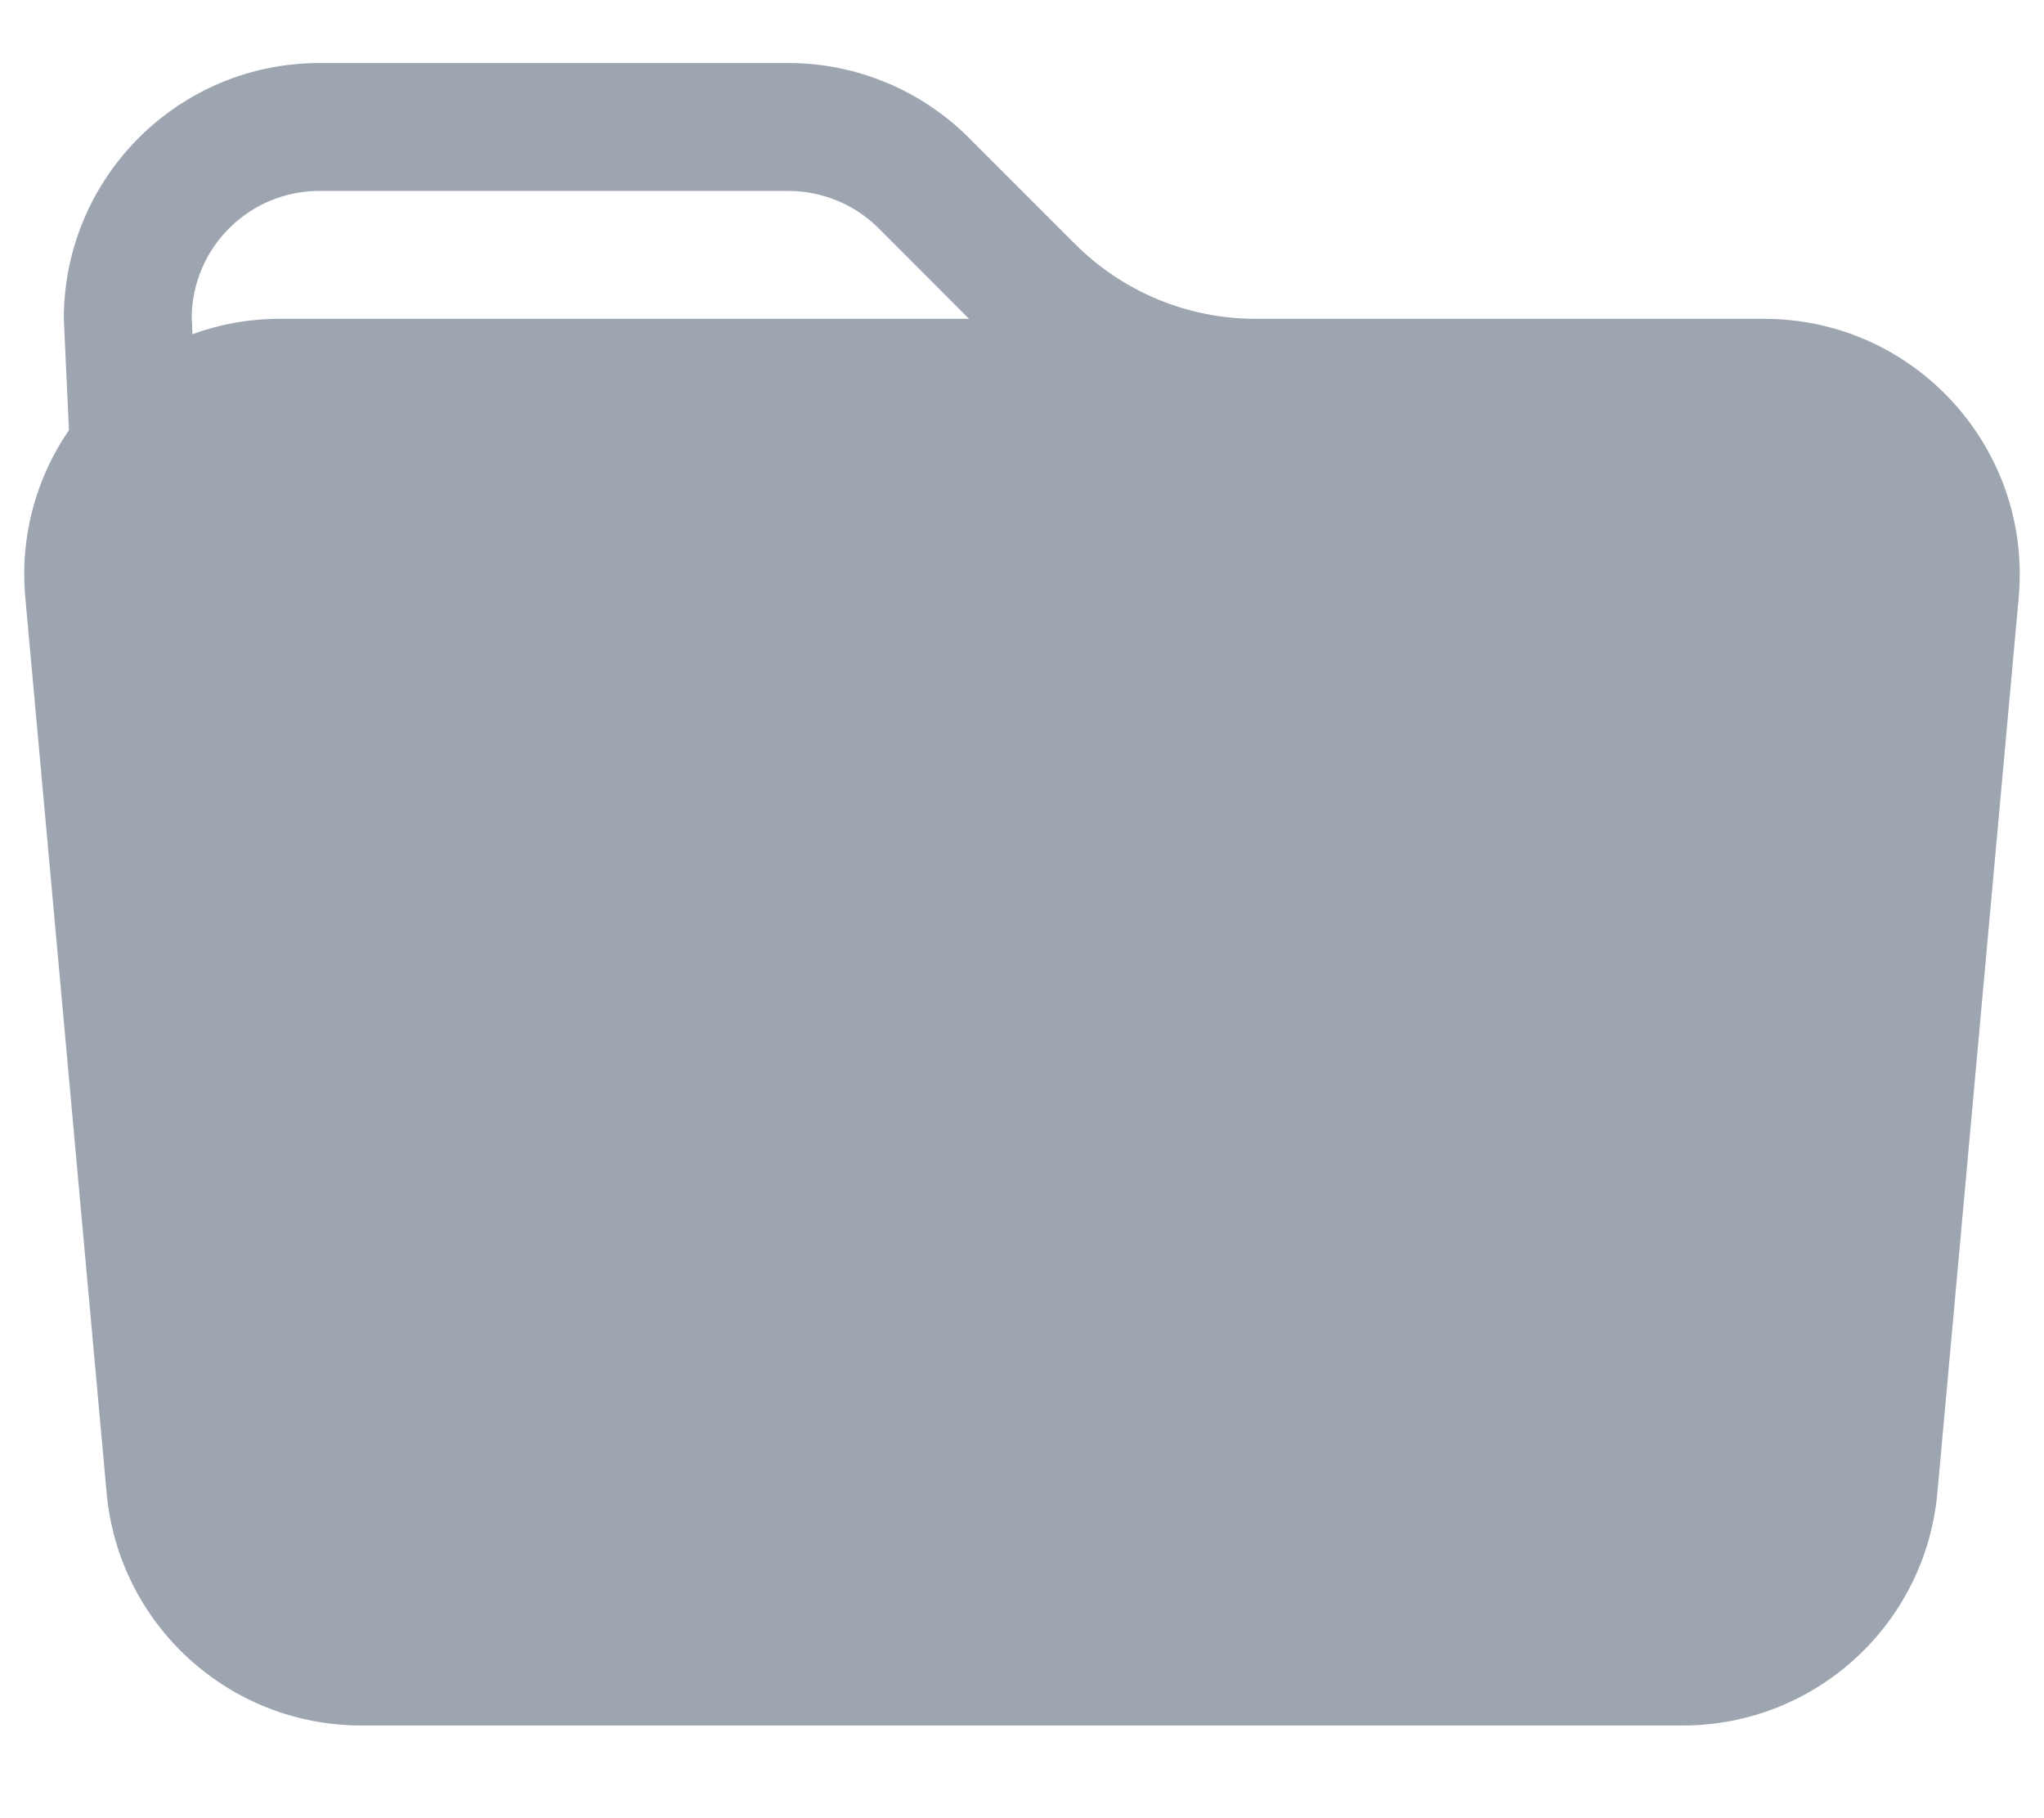
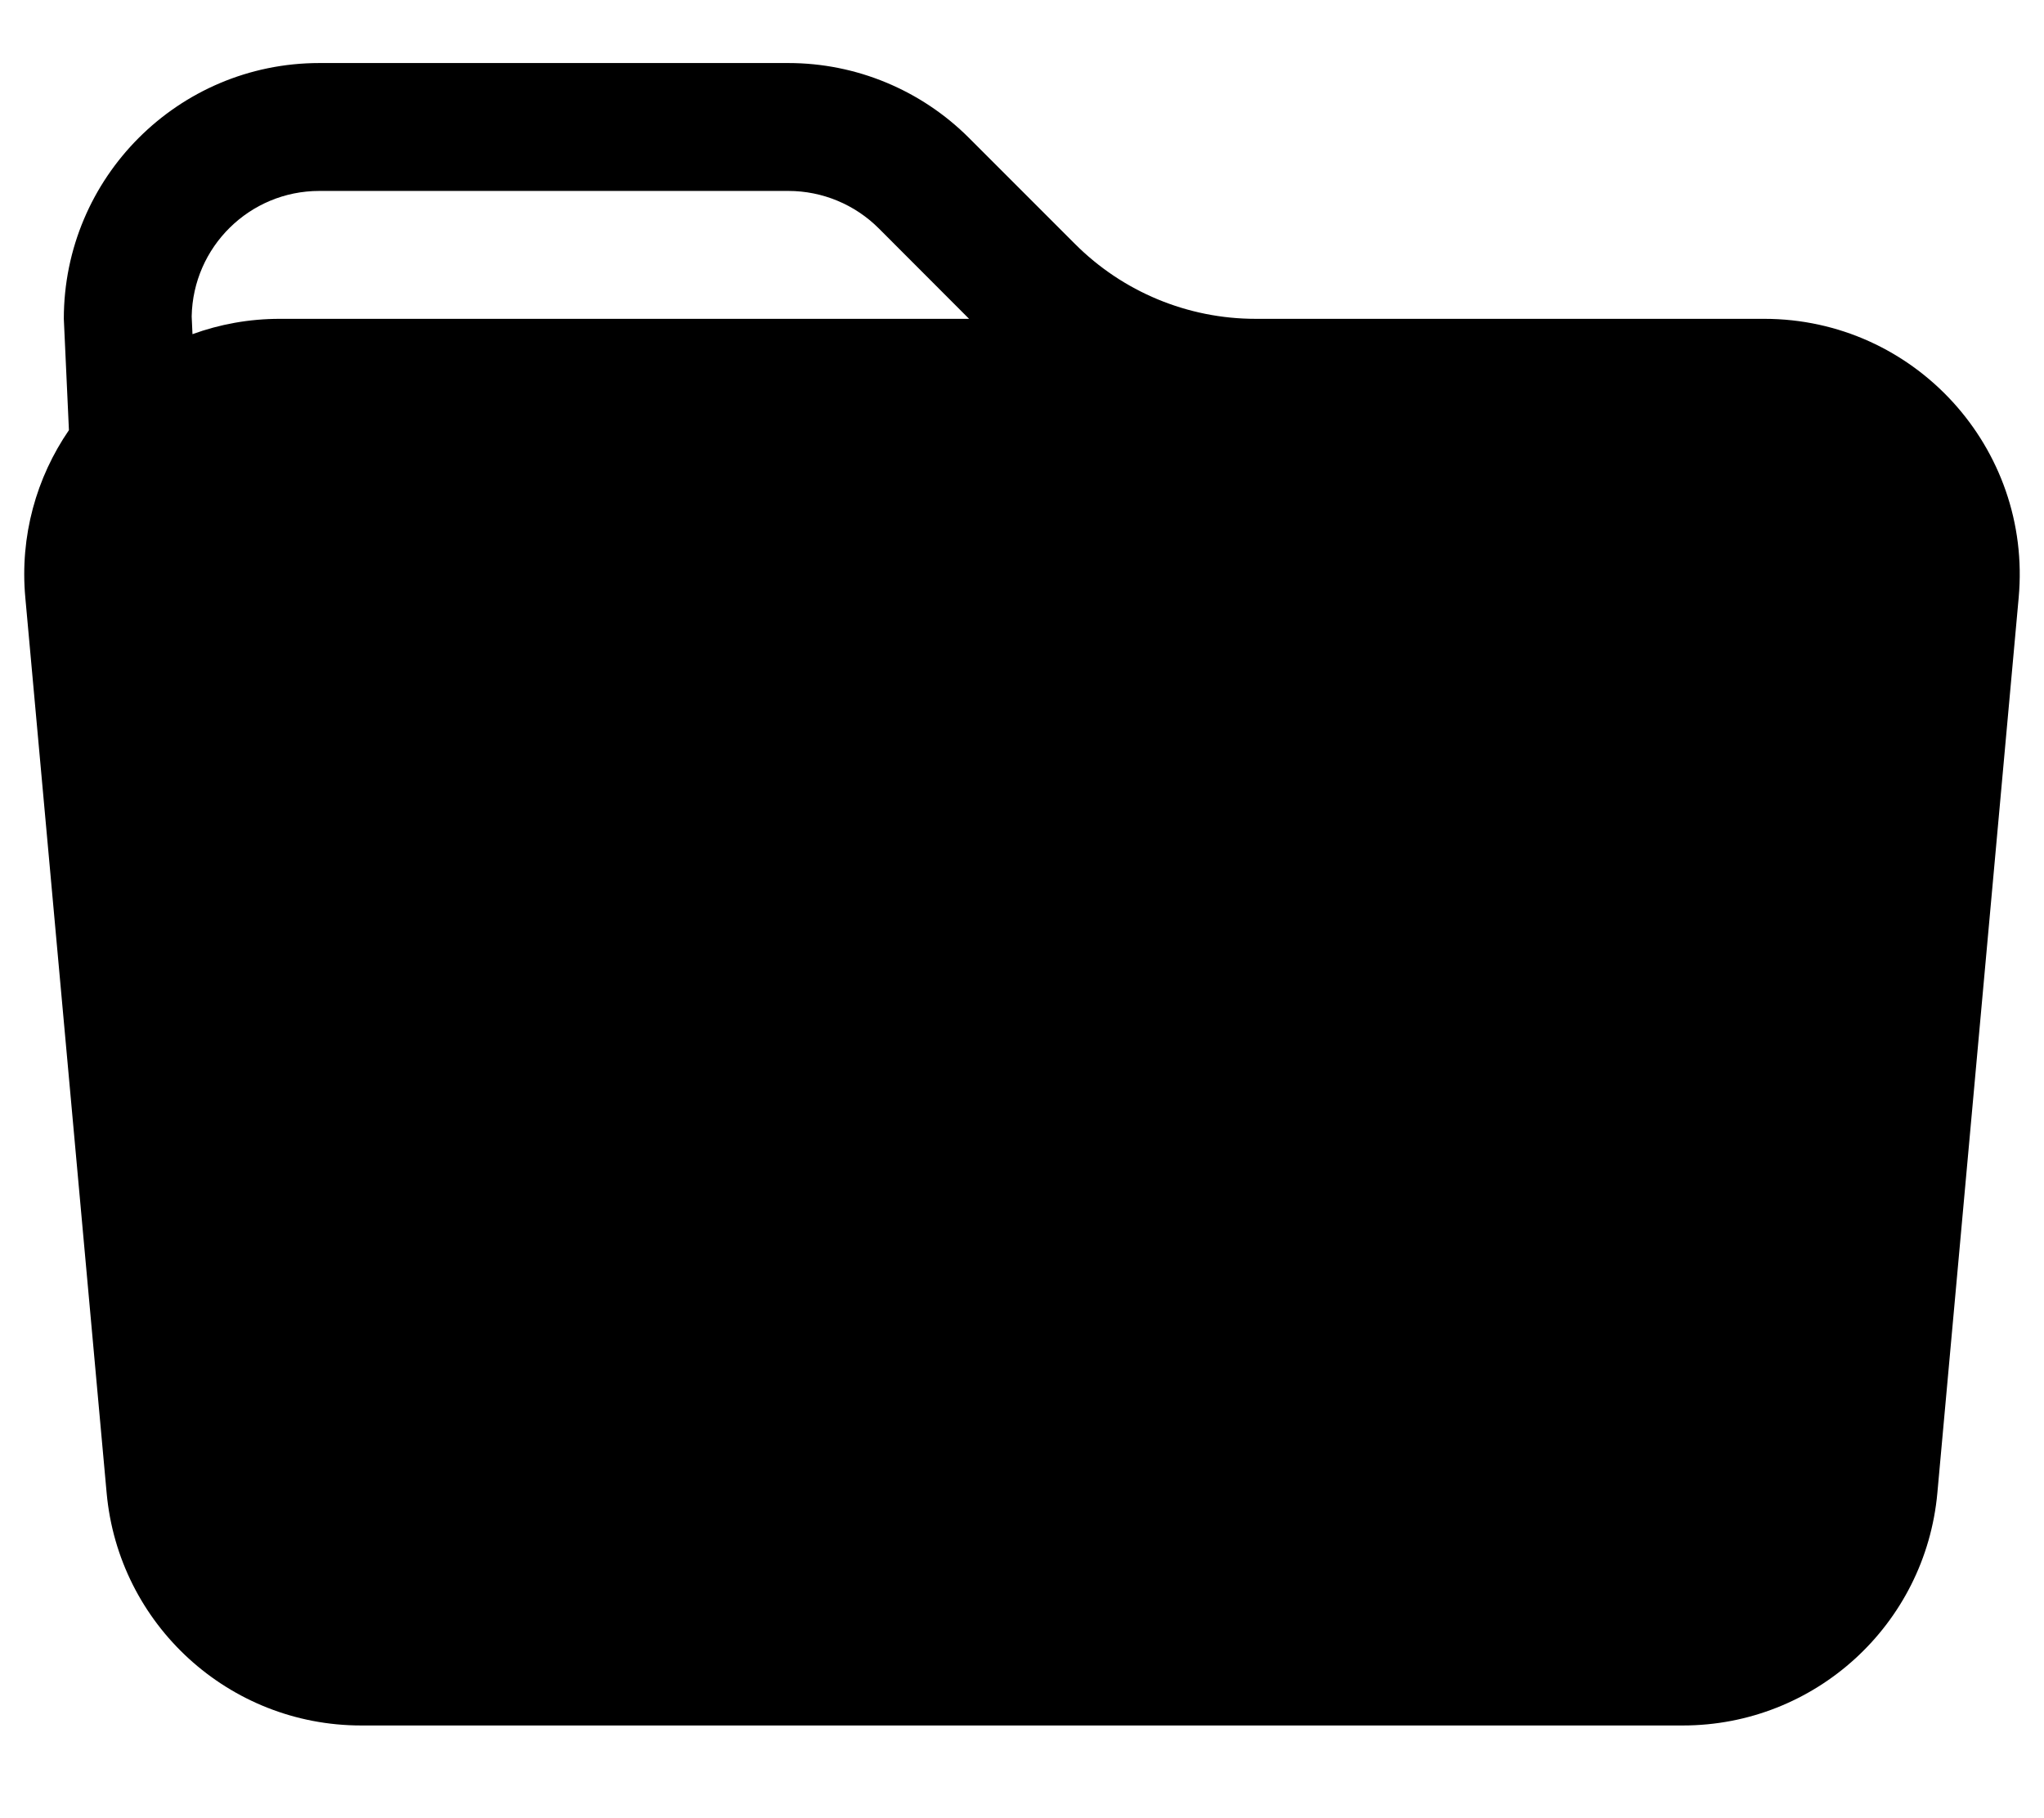
- <svg xmlns="http://www.w3.org/2000/svg" width="18" height="16" viewBox="0 0 18 16" fill="none">
-   <path d="M11.057 2.807H15.536C16.859 2.807 17.897 3.944 17.777 5.262L17.061 13.143C16.956 14.303 15.984 15.191 14.82 15.191H3.18C2.016 15.191 1.044 14.303 0.939 13.143L0.223 5.262C0.173 4.717 0.322 4.202 0.607 3.787L0.562 2.807C0.562 1.563 1.57 0.555 2.812 0.555H6.943C7.54 0.555 8.112 0.793 8.534 1.215L9.466 2.147C9.888 2.57 10.46 2.807 11.057 2.807ZM1.695 2.942C1.934 2.855 2.193 2.807 2.464 2.807H8.534L7.739 2.011C7.528 1.8 7.241 1.681 6.943 1.681H2.812C2.198 1.681 1.699 2.174 1.688 2.786L1.695 2.942Z" fill="#9DA5B1" />
+ <svg xmlns="http://www.w3.org/2000/svg" width="18" height="16" viewBox="0 0 18 16">
+   <path d="M11.057 2.807H15.536C16.859 2.807 17.897 3.944 17.777 5.262L17.061 13.143C16.956 14.303 15.984 15.191 14.82 15.191H3.18C2.016 15.191 1.044 14.303 0.939 13.143L0.223 5.262C0.173 4.717 0.322 4.202 0.607 3.787L0.562 2.807C0.562 1.563 1.57 0.555 2.812 0.555H6.943C7.54 0.555 8.112 0.793 8.534 1.215L9.466 2.147C9.888 2.57 10.46 2.807 11.057 2.807ZM1.695 2.942C1.934 2.855 2.193 2.807 2.464 2.807H8.534L7.739 2.011C7.528 1.8 7.241 1.681 6.943 1.681H2.812C2.198 1.681 1.699 2.174 1.688 2.786L1.695 2.942Z" />
</svg>
